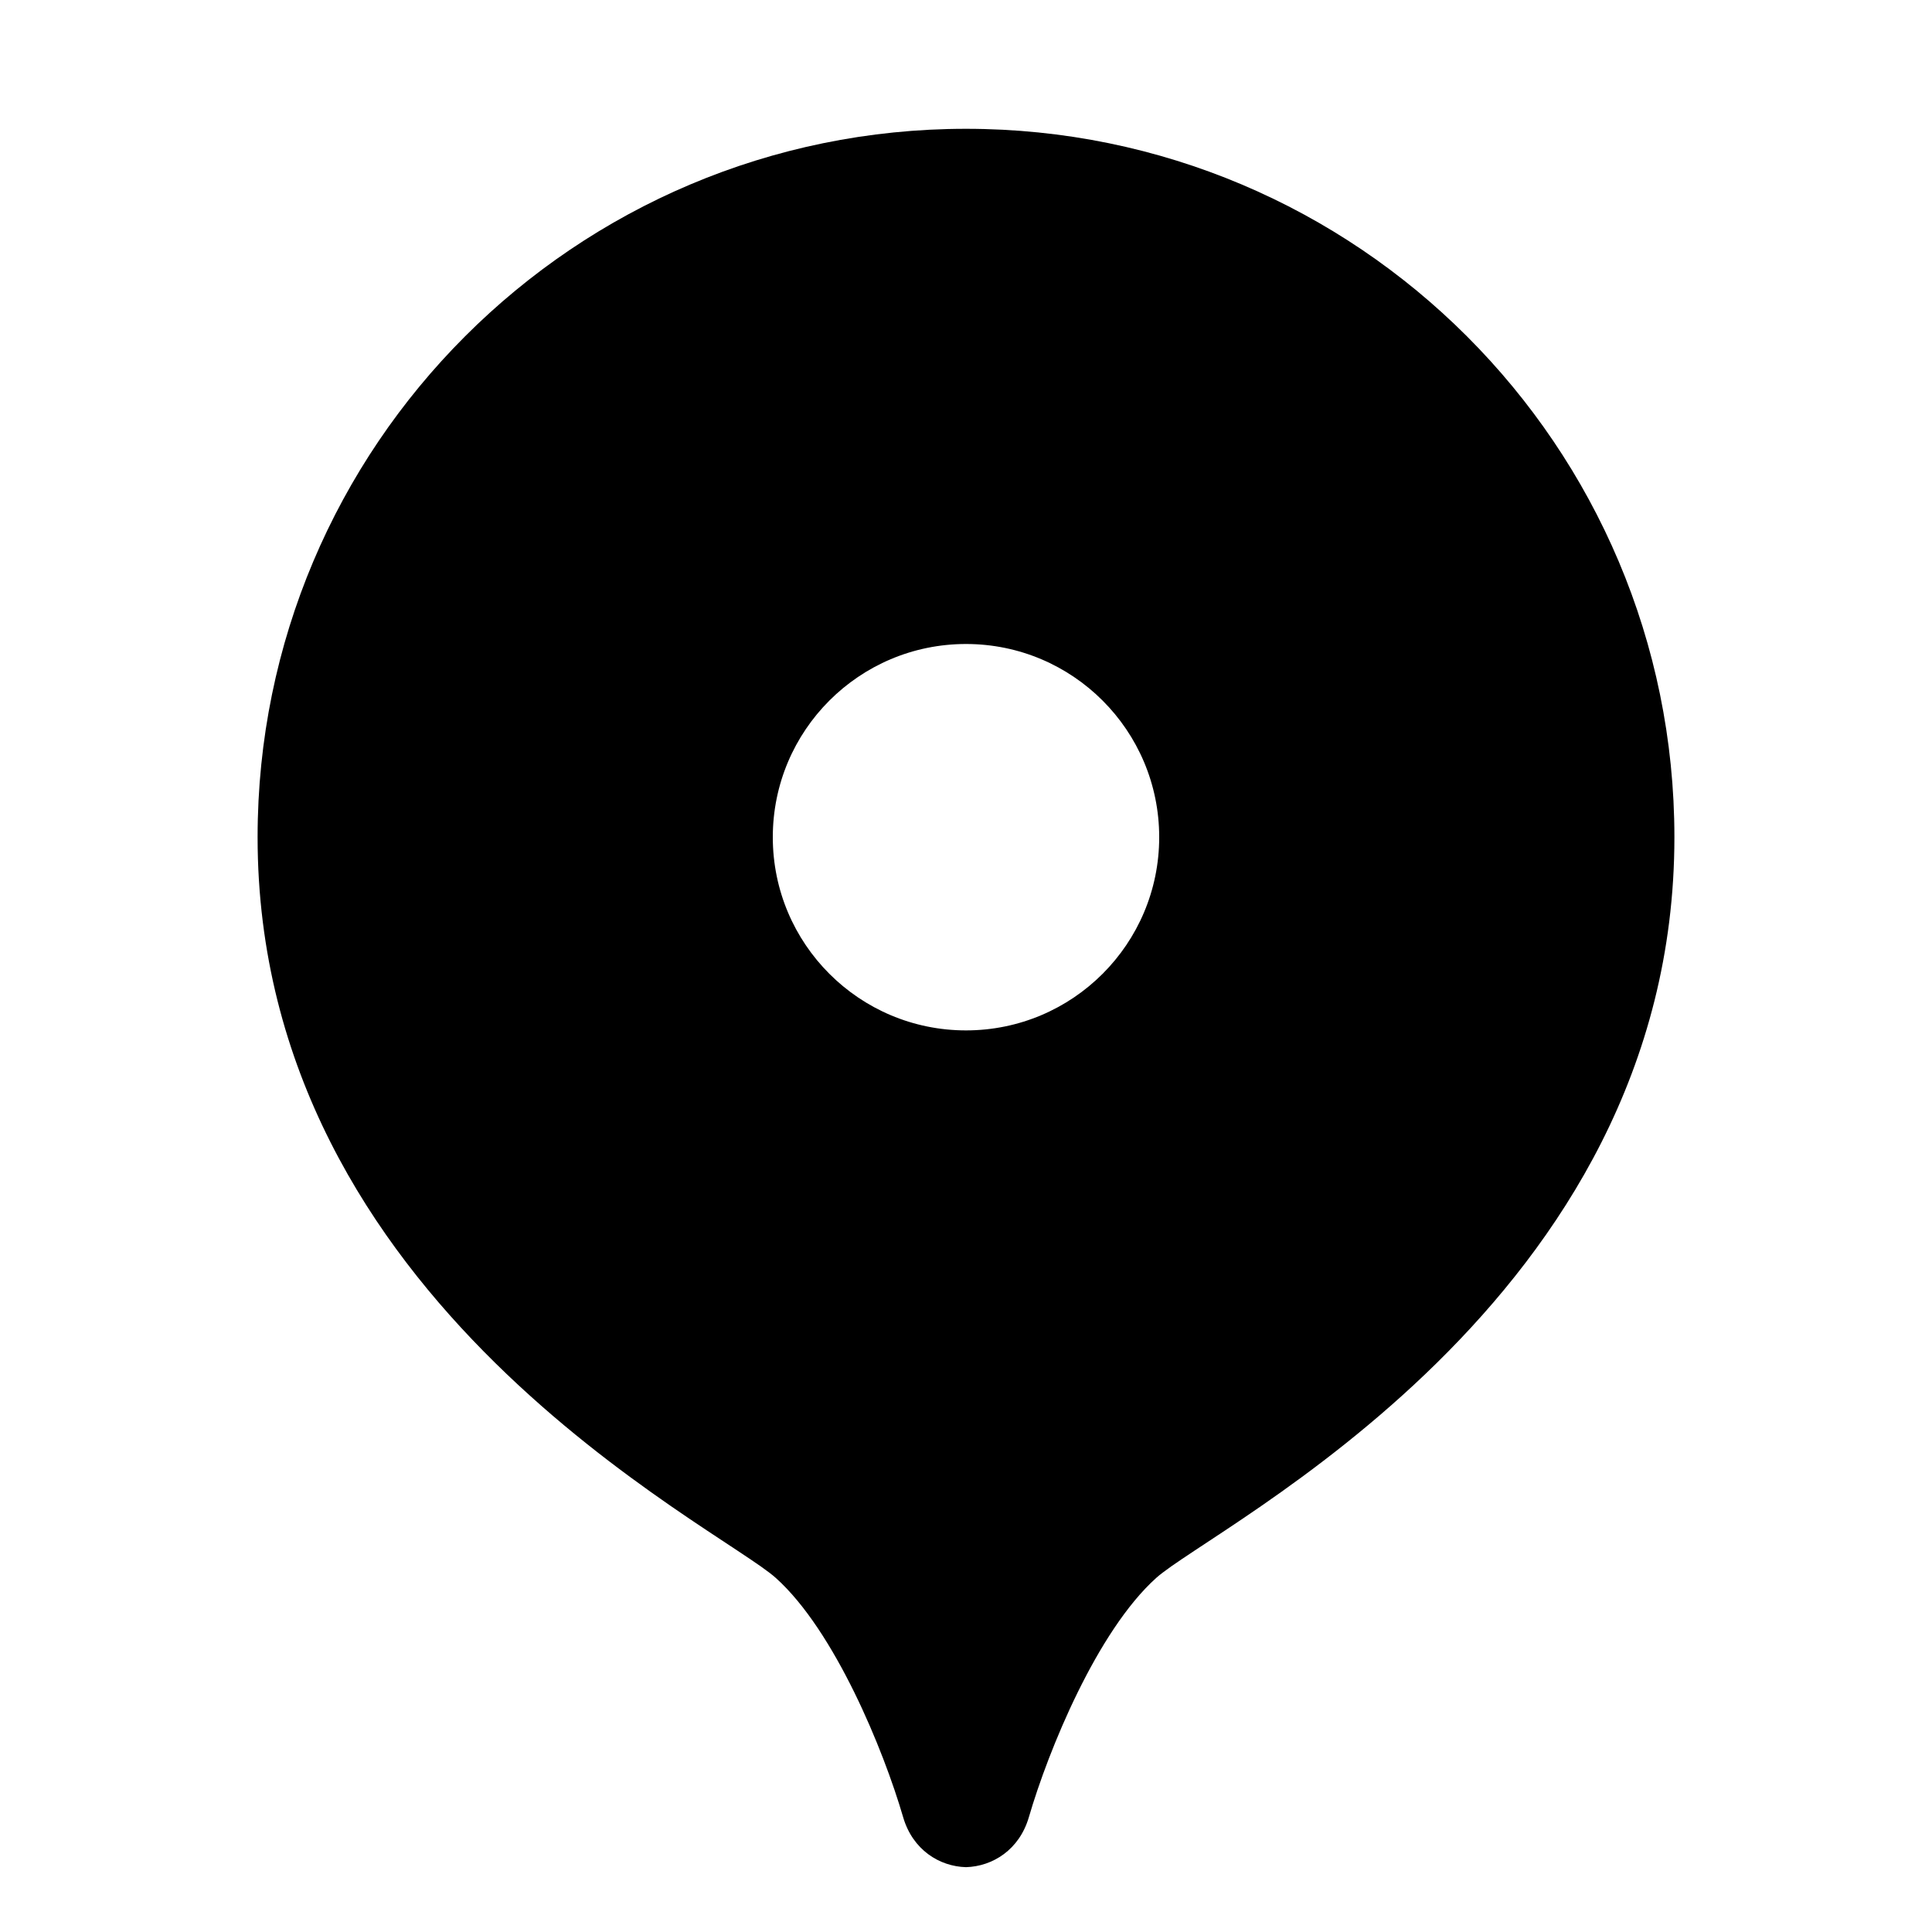
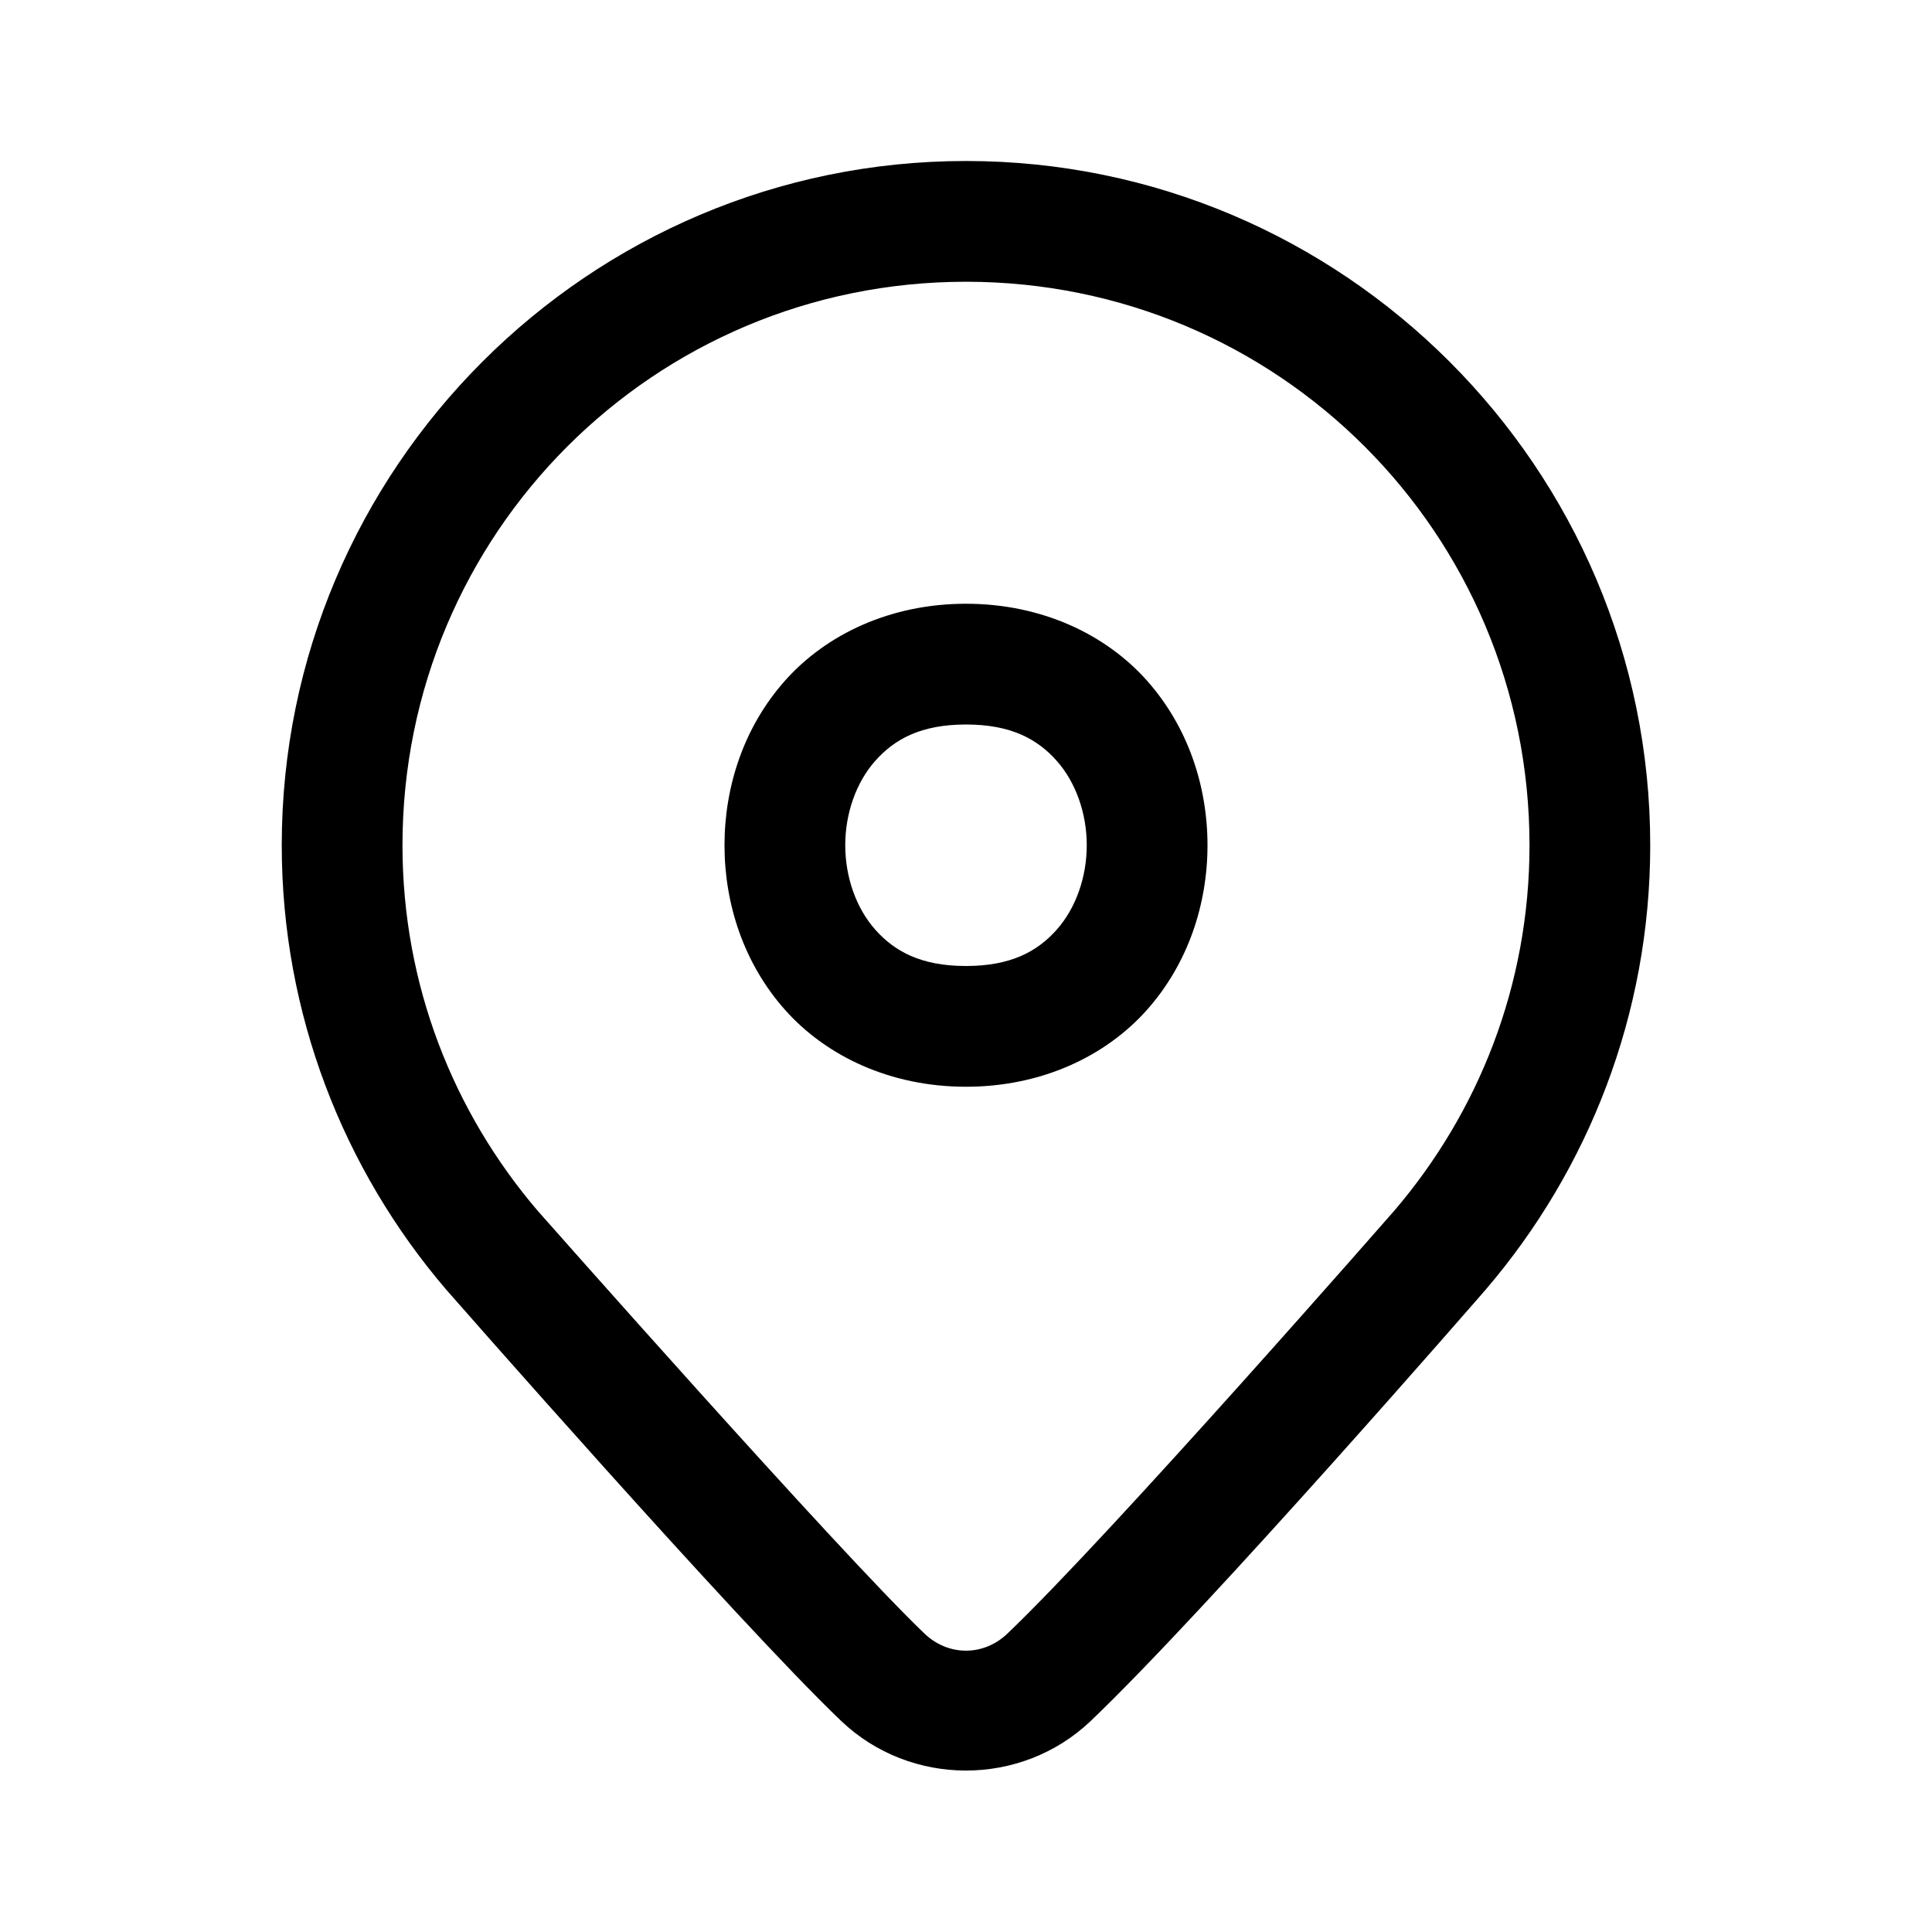
<svg xmlns="http://www.w3.org/2000/svg" version="1.1" viewBox="0 0 172 172">
  <g fill="none" fill-rule="nonzero" stroke="none" stroke-width="1" stroke-linecap="butt" stroke-linejoin="miter" stroke-miterlimit="10" stroke-dasharray="" stroke-dashoffset="0" font-family="none" font-weight="none" font-size="none" text-anchor="none" style="mix-blend-mode: normal">
    <path d="M0,172v-172h172v172z" fill="none" />
    <g fill="#000000">
-       <path d="M86,11.467c-34.83,0 -63.067,28.237 -63.067,63.067c0,41.475 41.005,61.329 46.142,65.951c5.246,4.719 9.58,15.297 11.329,21.294c0.849,2.913 3.234,4.386 5.596,4.449c2.368,-0.069 4.747,-1.542 5.596,-4.449c1.749,-5.997 6.083,-16.569 11.329,-21.294c5.137,-4.621 46.142,-24.476 46.142,-65.951c0,-34.83 -28.237,-63.067 -63.067,-63.067zM86,91.733c-9.5,0 -17.2,-7.7 -17.2,-17.2c0,-9.5 7.7,-17.2 17.2,-17.2c9.5,0 17.2,7.7 17.2,17.2c0,9.5 -7.7,17.2 -17.2,17.2z" />
+       <path d="M86,14.333c-33.579,0 -60.917,27.338 -60.917,60.917c0,15.074 5.53,28.899 14.613,39.529l0.028,0.028l0.021,0.028c0,0 25.914,29.57 35.14,38.374c6.178,5.89 16.043,5.89 22.221,0c10.516,-10.03 35.154,-38.388 35.154,-38.388l0.014,-0.021l0.021,-0.021c9.091,-10.63 14.62,-24.454 14.62,-39.529c0,-33.579 -27.338,-60.917 -60.917,-60.917zM86,25.083c27.768,0 50.167,22.399 50.167,50.167c0,12.453 -4.538,23.767 -12.045,32.544c-0.049,0.056 -25.258,28.887 -34.434,37.639c-2.128,2.029 -5.256,2.029 -7.384,0c-7.669,-7.318 -34.356,-37.551 -34.434,-37.639l-0.007,-0.007c-7.497,-8.776 -12.031,-20.088 -12.031,-32.537c0,-27.768 22.399,-50.167 50.167,-50.167zM86,53.75c-6.719,0 -12.438,2.713 -16.111,6.845c-3.673,4.132 -5.389,9.43 -5.389,14.655c0,5.226 1.716,10.524 5.389,14.655c3.673,4.132 9.392,6.845 16.111,6.845c6.719,0 12.438,-2.713 16.111,-6.845c3.673,-4.132 5.389,-9.43 5.389,-14.655c0,-5.226 -1.716,-10.524 -5.389,-14.655c-3.673,-4.132 -9.392,-6.845 -16.111,-6.845zM86,64.5c4.031,0 6.374,1.318 8.076,3.233c1.702,1.915 2.674,4.68 2.674,7.517c0,2.837 -0.971,5.601 -2.674,7.517c-1.702,1.915 -4.045,3.233 -8.076,3.233c-4.031,0 -6.374,-1.318 -8.076,-3.233c-1.702,-1.915 -2.674,-4.68 -2.674,-7.517c0,-2.837 0.971,-5.601 2.674,-7.517c1.702,-1.915 4.045,-3.233 8.076,-3.233z" />
    </g>
  </g>
</svg>
